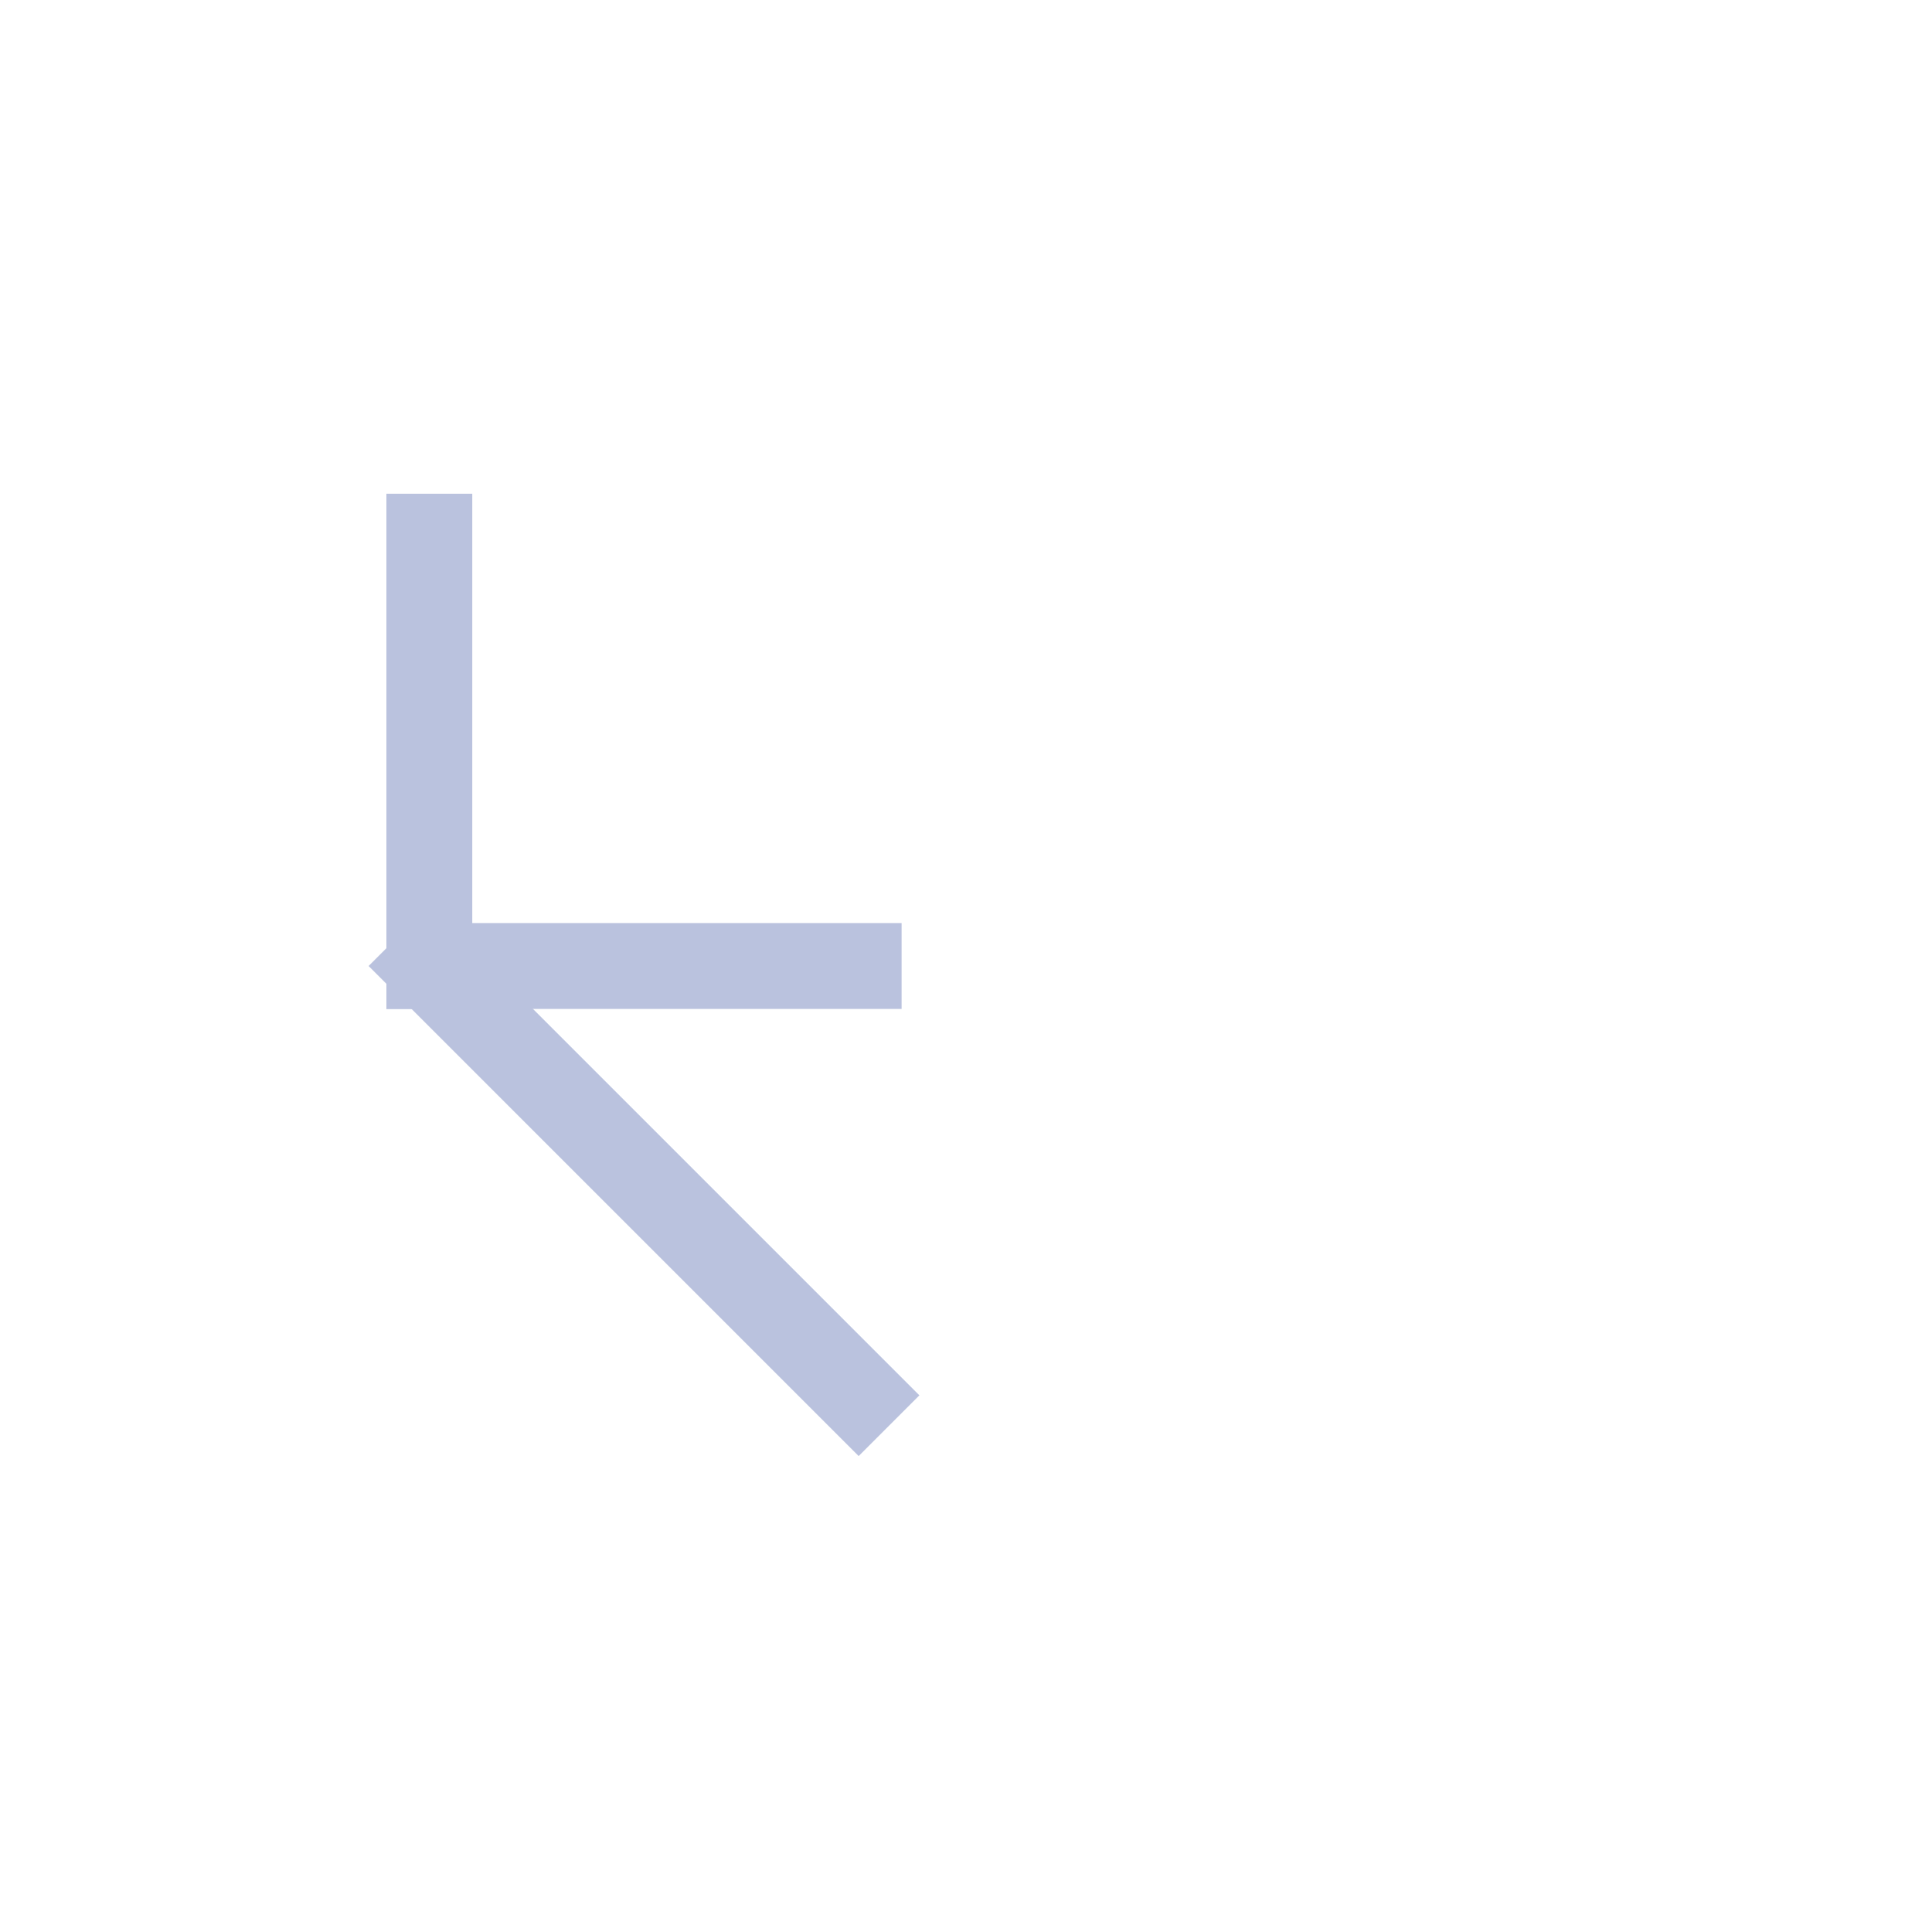
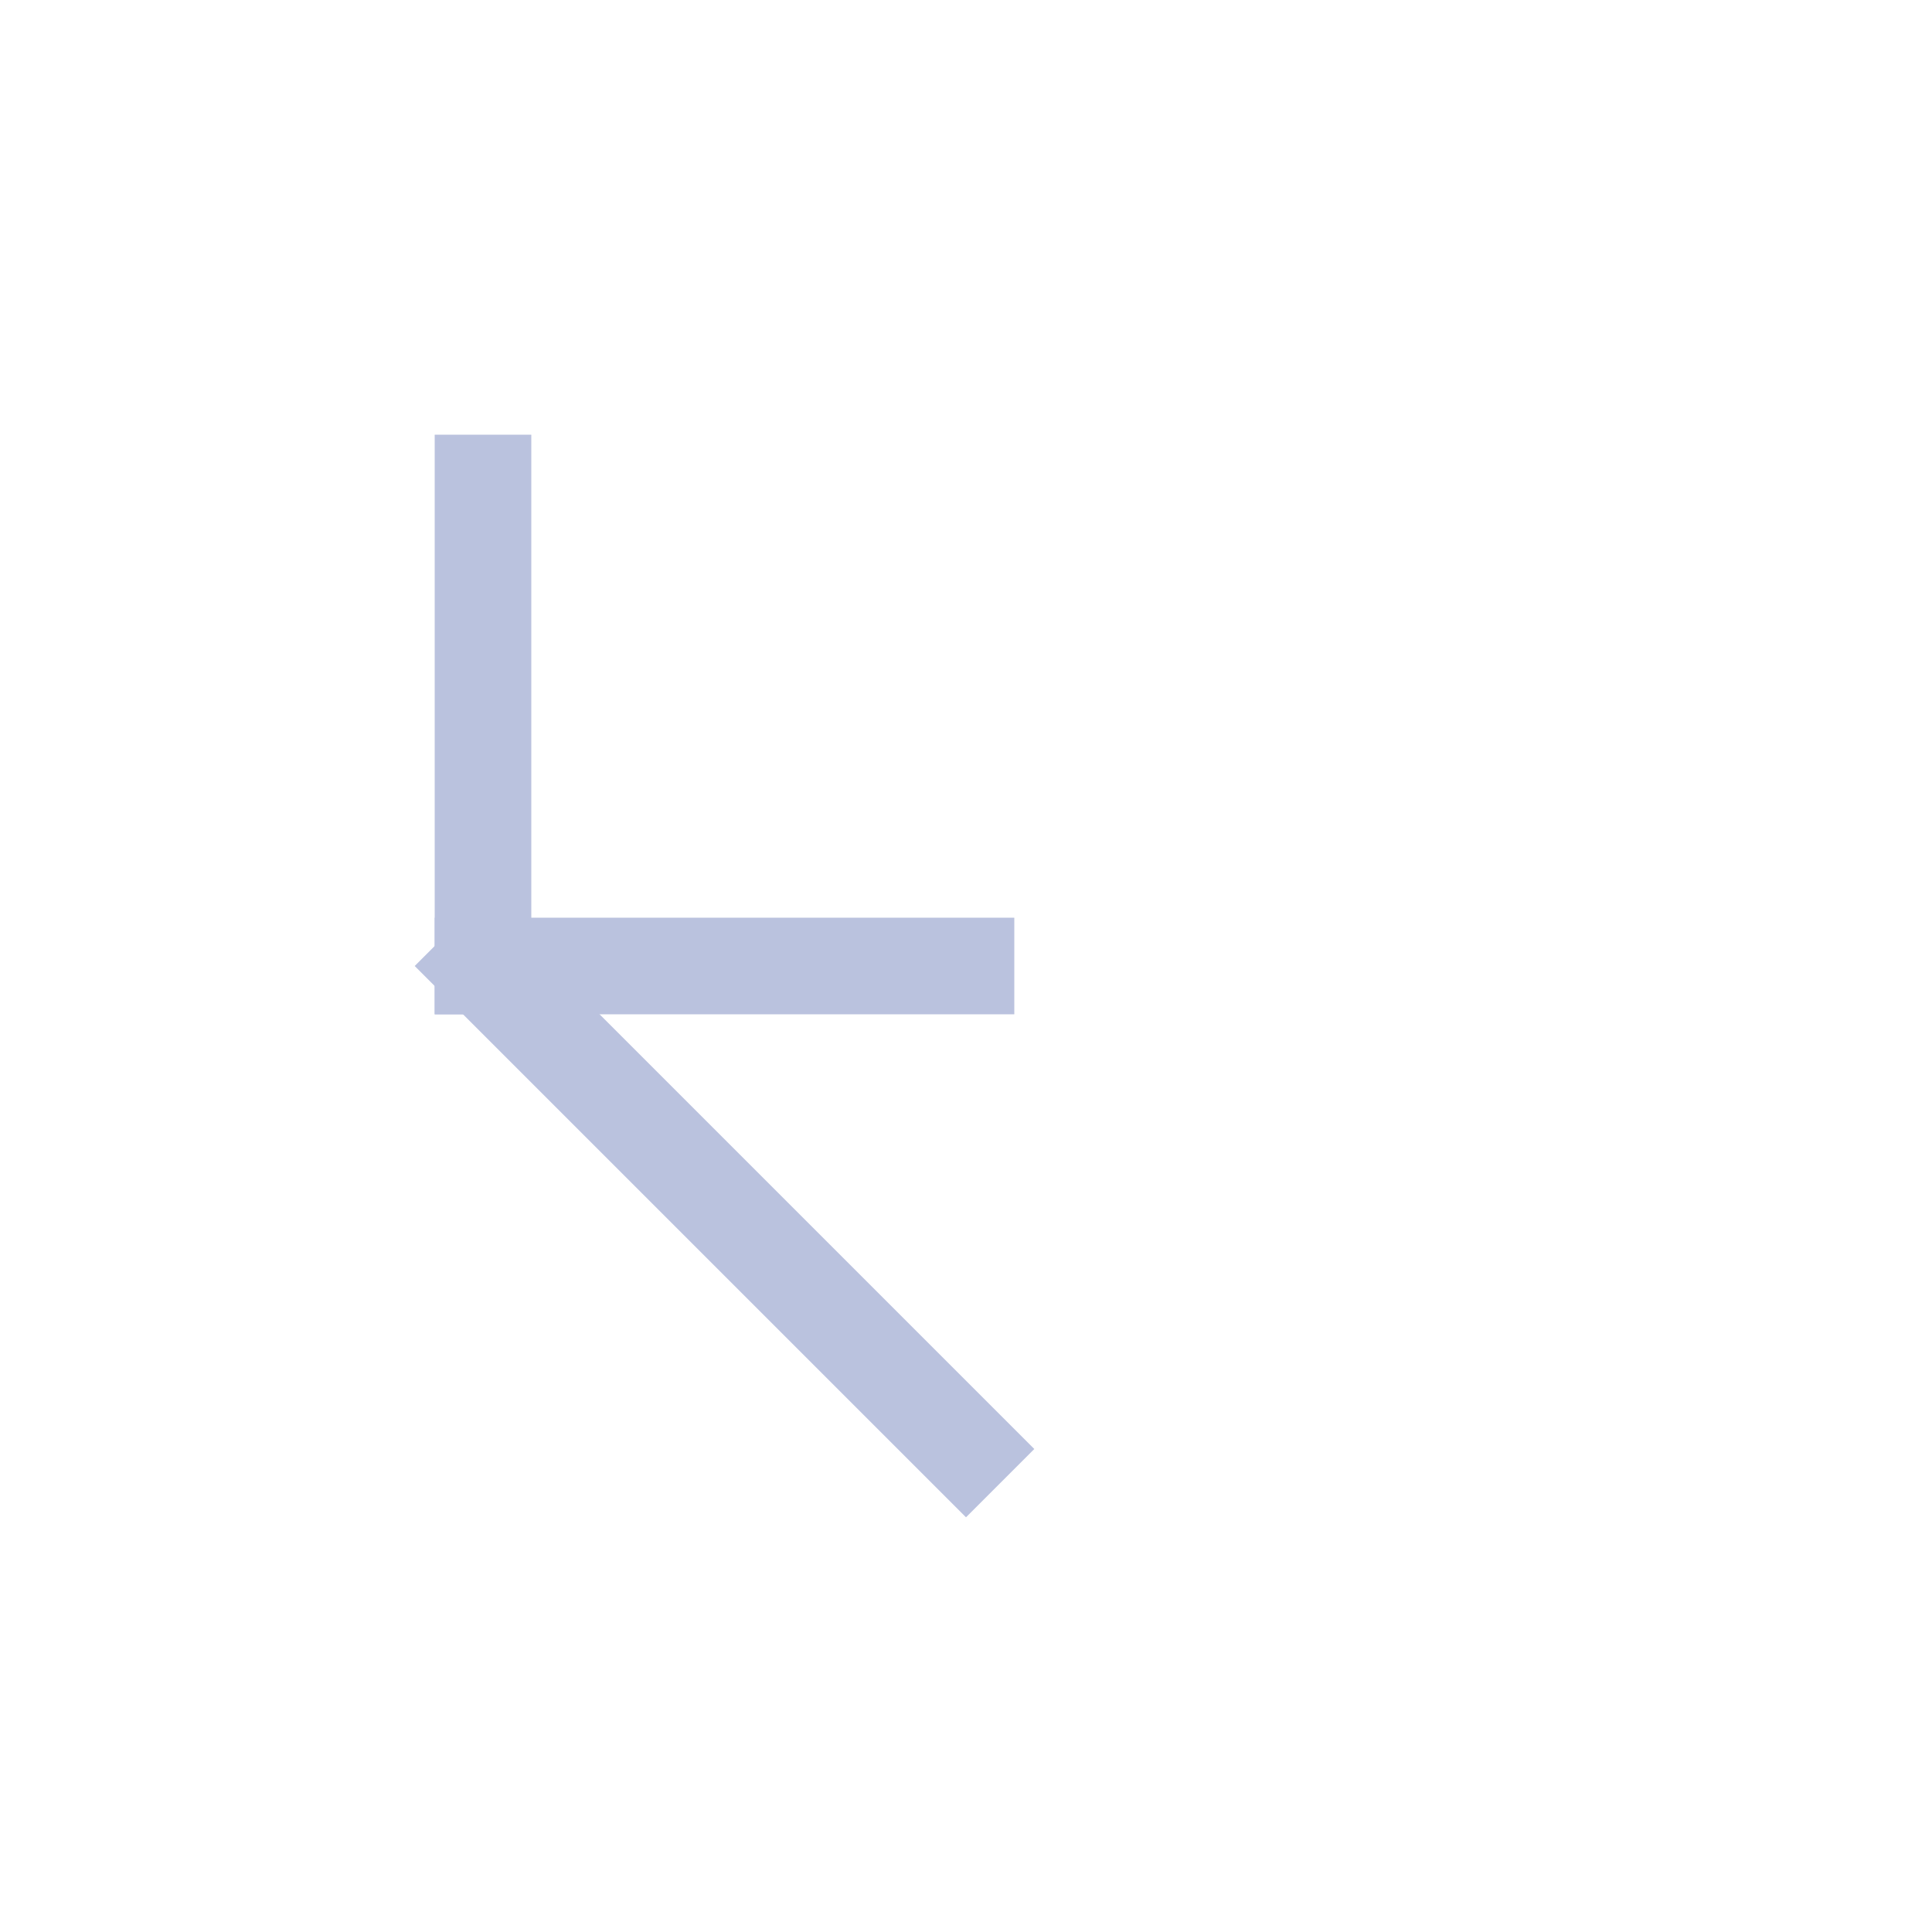
- <svg xmlns="http://www.w3.org/2000/svg" width="150" height="150" viewBox="0 0 225 100">
+ <svg xmlns="http://www.w3.org/2000/svg" width="150" height="150" viewBox="0 0 200 100">
  <defs>
    <g id="p">
      <line x1="0" y1="0" x2="0" y2="100" />
      <line x1="0" y1="0" x2="50" y2="0" />
    </g>
    <g id="b">
      <line x1="0" y1="0" x2="0" y2="100" />
      <line x1="0" y1="100" x2="50" y2="100" />
    </g>
    <g id="t">
      <line x1="50" y1="0" x2="50" y2="100" />
      <line x1="0" y1="0" x2="50" y2="0" />
    </g>
    <g id="k">
      <line x1="0" y1="0" x2="0" y2="50" />
      <line x1="0" y1="50" x2="50" y2="100" />
    </g>
    <g id="f">
      <line x1="0" y1="0" x2="0" y2="50" />
      <line x1="0" y1="0" x2="50" y2="0" />
    </g>
    <g id="sh">
      <line x1="0" y1="0" x2="0" y2="50" />
      <line x1="0" y1="0" x2="50" y2="50" />
    </g>
    <g id="zh">
      <line x1="0" y1="0" x2="0" y2="50" />
    </g>
    <g id="h">
      <line x1="0" y1="0" x2="0" y2="50" />
      <line x1="0" y1="50" x2="50" y2="50" />
      <line x1="50" y1="50" x2="50" y2="100" />
    </g>
    <g id="u">
      <line x1="0" y1="0" x2="0" y2="50" />
      <line x1="0" y1="50" x2="50" y2="50" />
      <line x1="0" y1="0" x2="50" y2="0" />
      <line x1="50" y1="0" x2="50" y2="50" />
    </g>
    <g id="o">
      <line x1="0" y1="0" x2="0" y2="50" />
      <line x1="0" y1="50" x2="50" y2="50" />
      <line x1="0" y1="0" x2="50" y2="0" />
    </g>
    <g id="ough">
      <line x1="0" y1="0" x2="0" y2="50" />
      <line x1="0" y1="50" x2="50" y2="50" />
      <line x1="0" y1="0" x2="50" y2="50" />
    </g>
    <g id="a">
      <line x1="0" y1="0" x2="0" y2="50" />
      <line x1="0" y1="0" x2="50" y2="50" />
      <line x1="0" y1="50" x2="50" y2="100" />
    </g>
    <g id="*">
      <line x1="0" y1="0" x2="0" y2="50" />
      <line x1="0" y1="0" x2="50" y2="50" />
      <line x1="0" y1="50" x2="-50" y2="100" />
    </g>
    <g id="mb">
      <line x1="0" y1="0" x2="0" y2="50" />
      <line x1="0" y1="50" x2="50" y2="50" />
      <line x1="0" y1="50" x2="50" y2="100" />
    </g>
    <g id="ng">
      <line x1="0" y1="0" x2="0" y2="50" />
      <line x1="0" y1="50" x2="50" y2="0" />
      <line x1="0" y1="50" x2="50" y2="100" />
    </g>
  </defs>
  <g stroke="#bac2de" stroke-width="10" stroke-linecap="square" fill="none">
    <use href="#mb" transform="translate(50,0)" />
  </g>
</svg>
